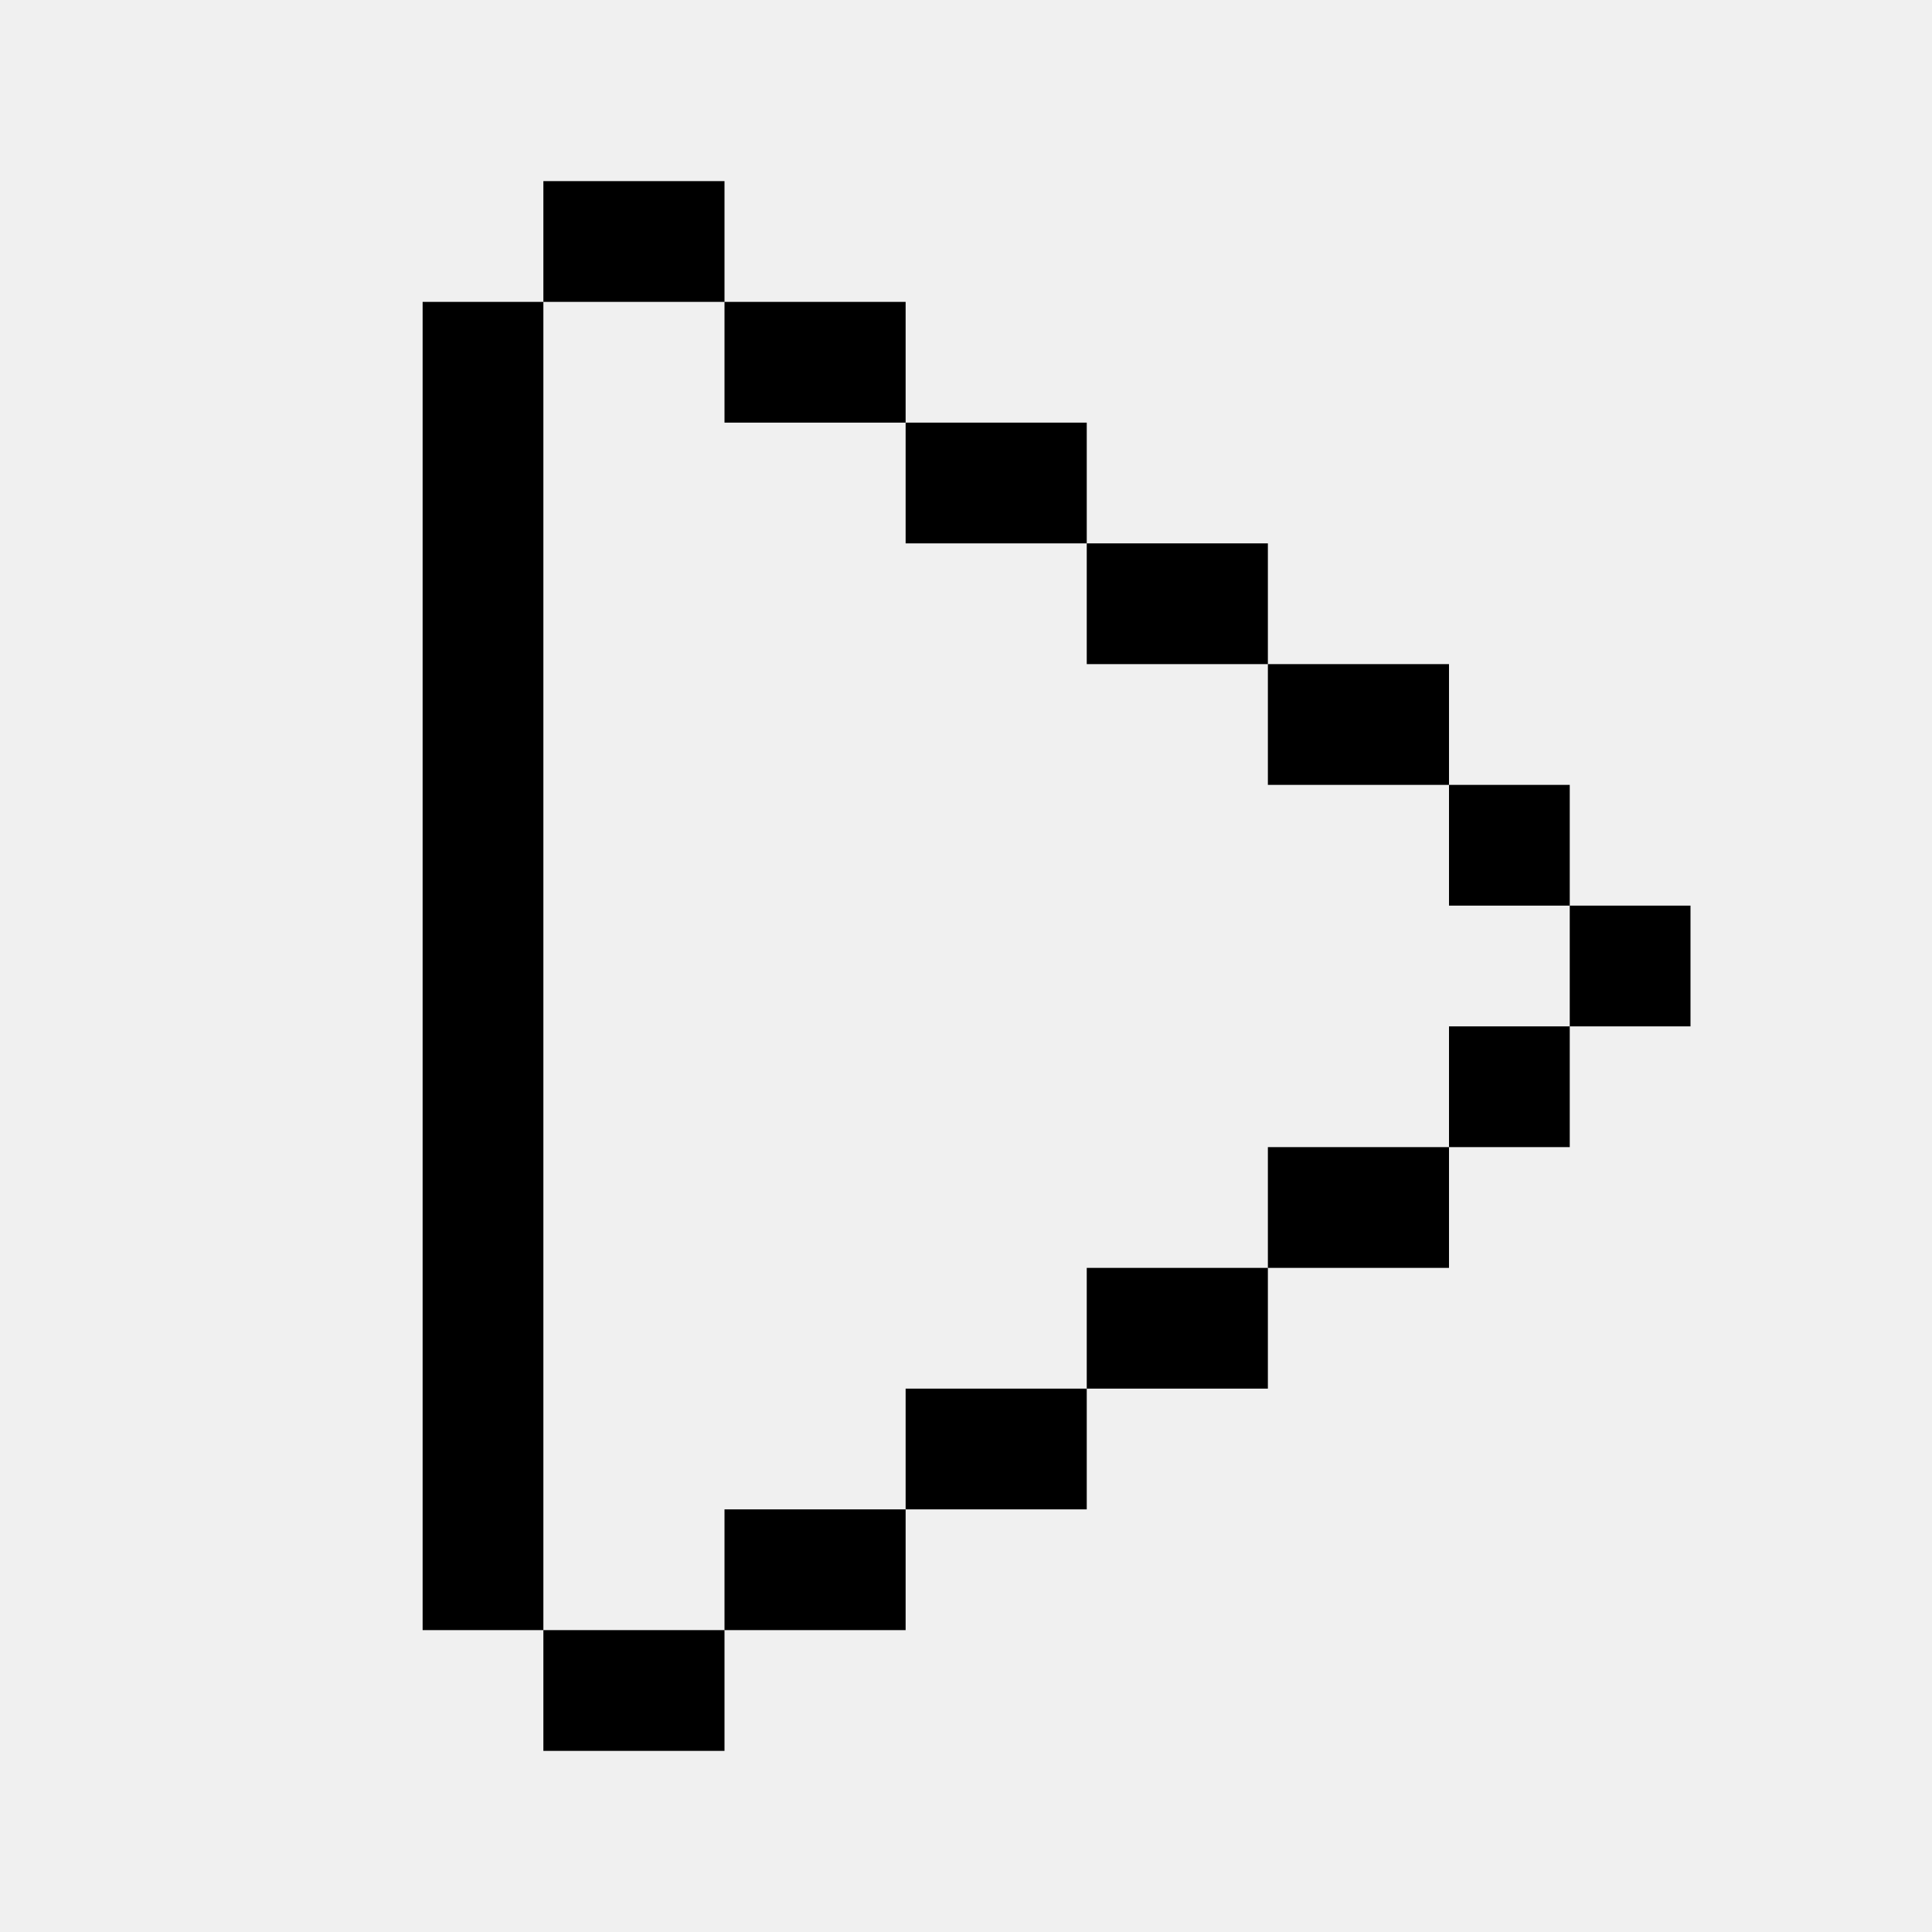
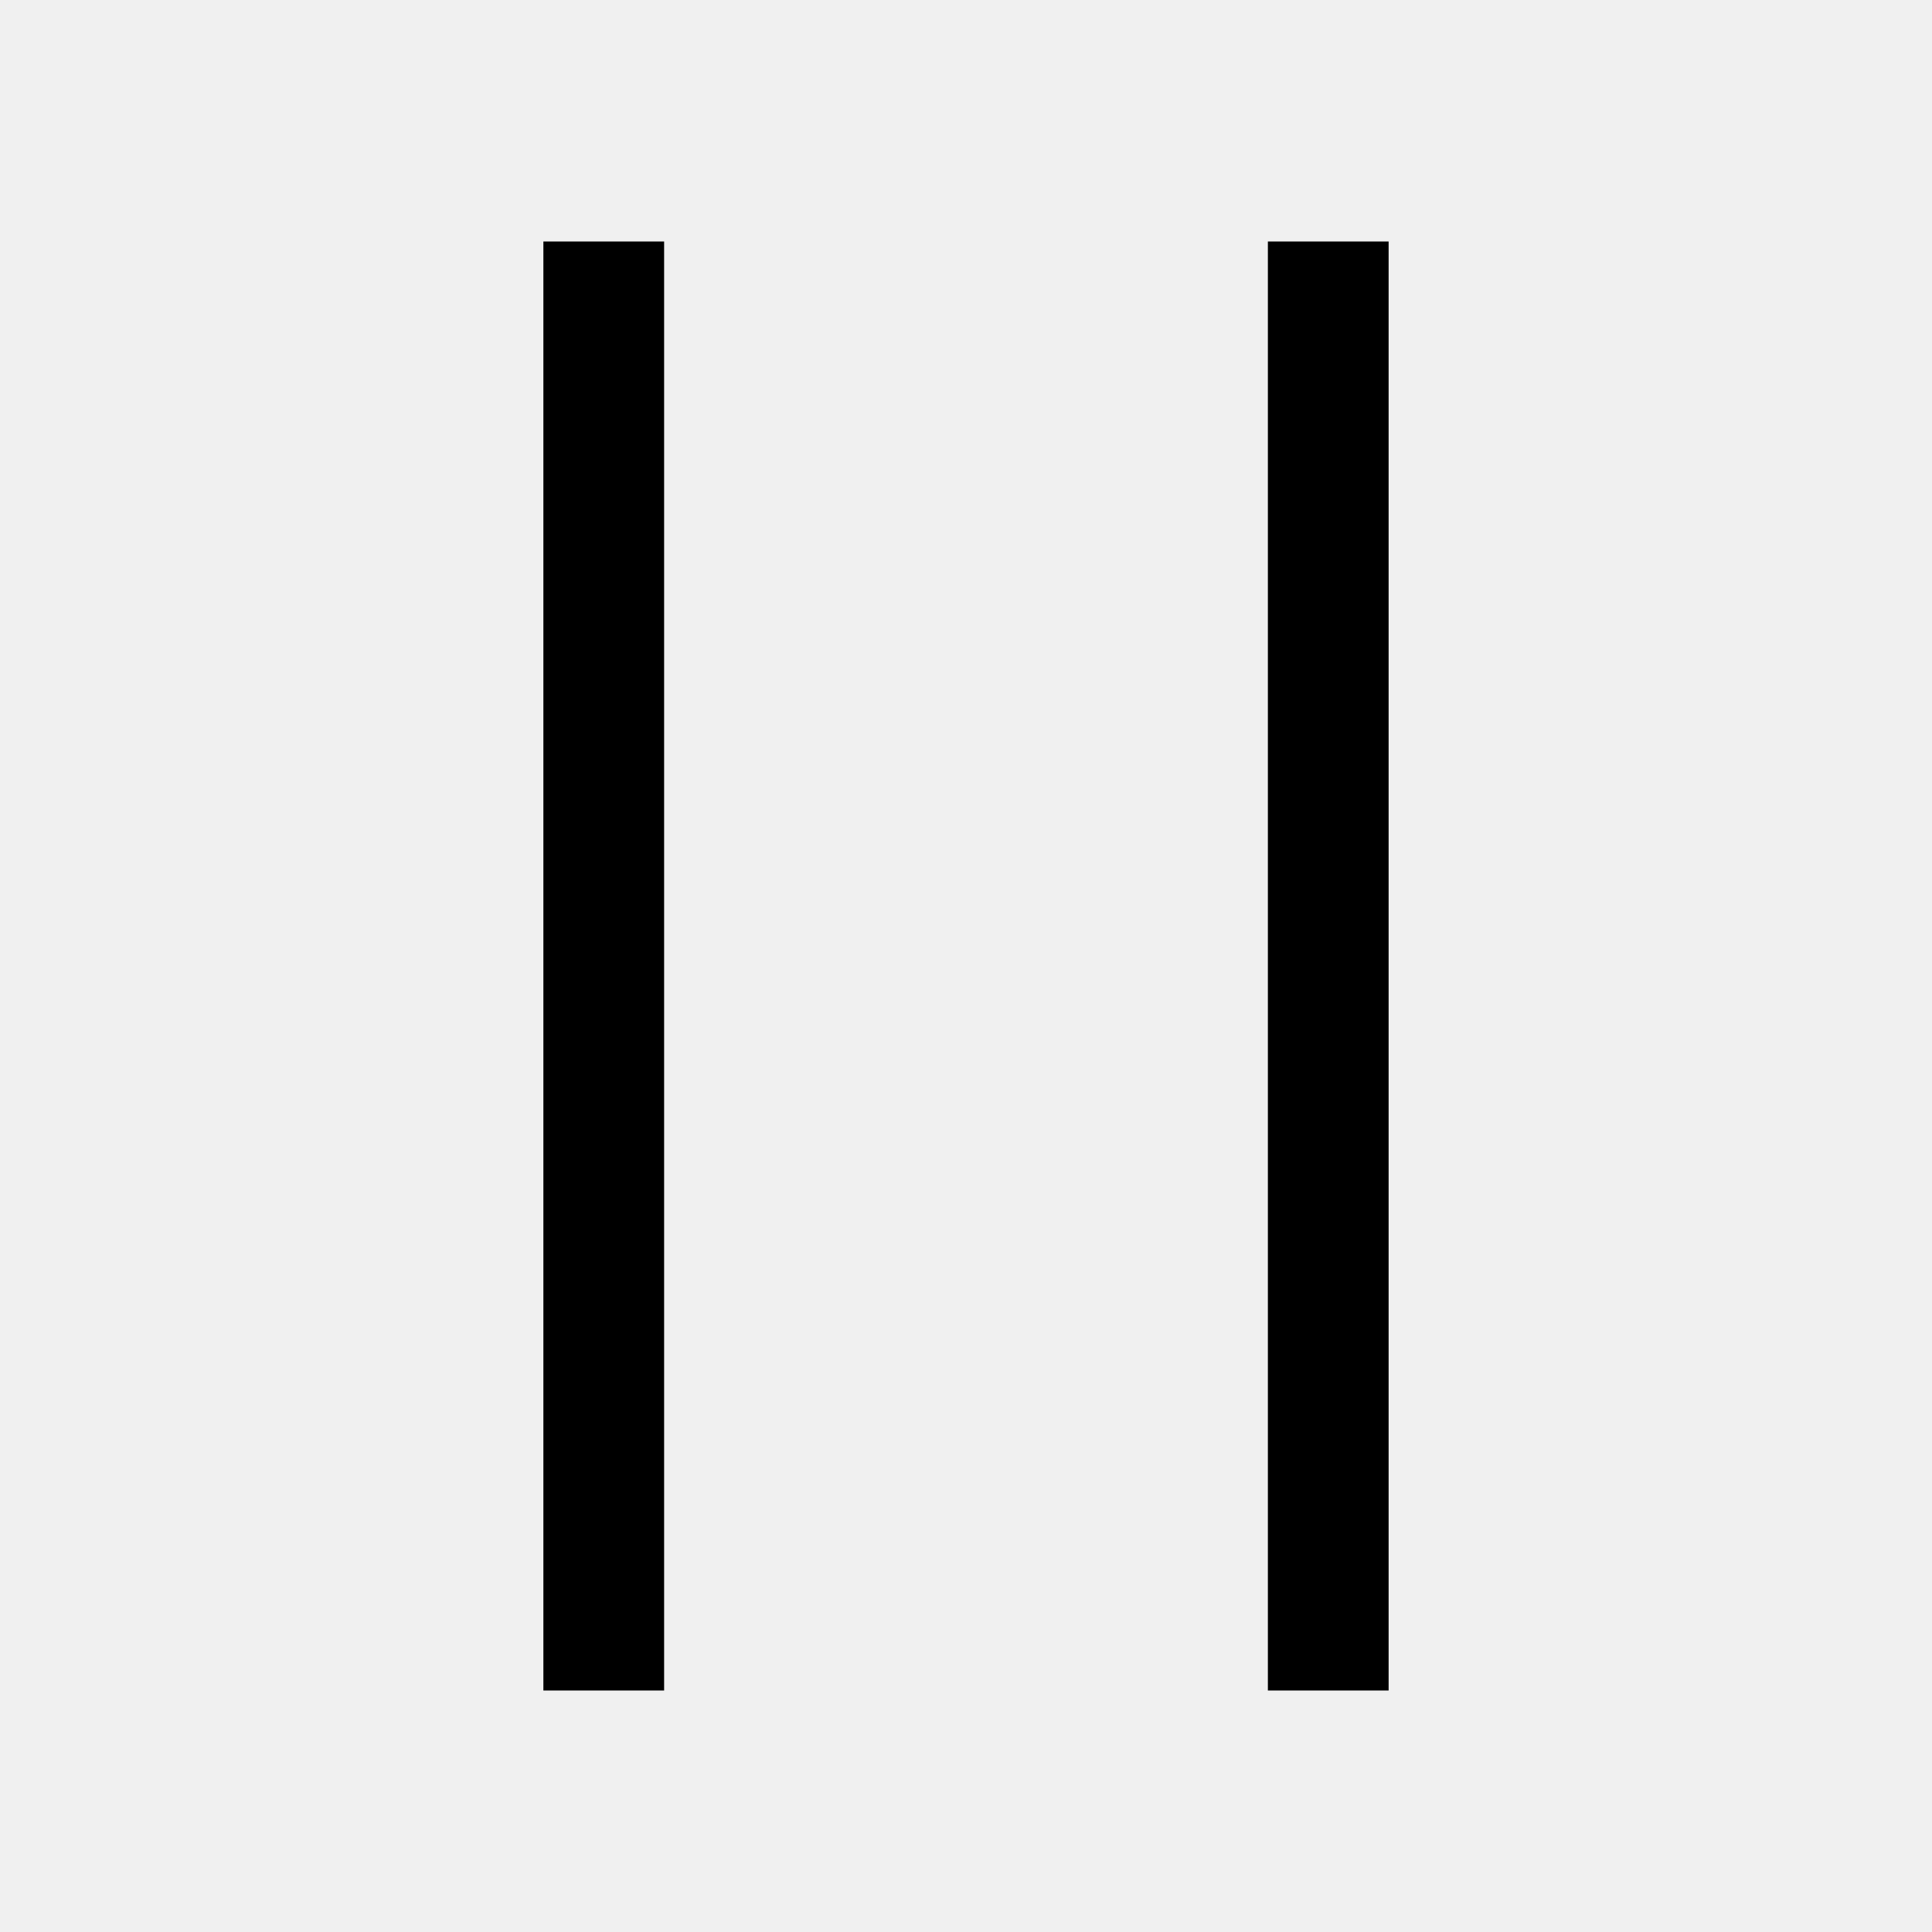
<svg xmlns="http://www.w3.org/2000/svg" width="32" height="32" viewBox="0 0 32 32" fill="none">
-   <g clip-path="url(#clip0_10001_76642)">
-     <path d="M12 29H9V27H12V29ZM9 27H7V5H9V27ZM15 27H12V25H15V27ZM18 25H15V23H18V25ZM21 23H18V21H21V23ZM24 21H21V19H24V21ZM26 19H24V17H26V19ZM28 17H26V15H28V17ZM26 15H24V13H26V15ZM24 13H21V11H24V13ZM21 11H18V9H21V11ZM18 9H15V7H18V9ZM15 7H12V5H15V7ZM12 5H9V3H12V5Z" fill="currentColor" />
+   <g clip-path="url(#clip0_10001_76646)">
+     <path d="M11 28H9V4H11V28ZM23 28H21V4H23V28Z" fill="currentColor" />
  </g>
  <defs>
-     <clipPath id="clip0_10001_76642">
+     <clipPath id="clip0_10001_76646">
      <rect width="32" height="32" fill="white" />
    </clipPath>
  </defs>
</svg>
